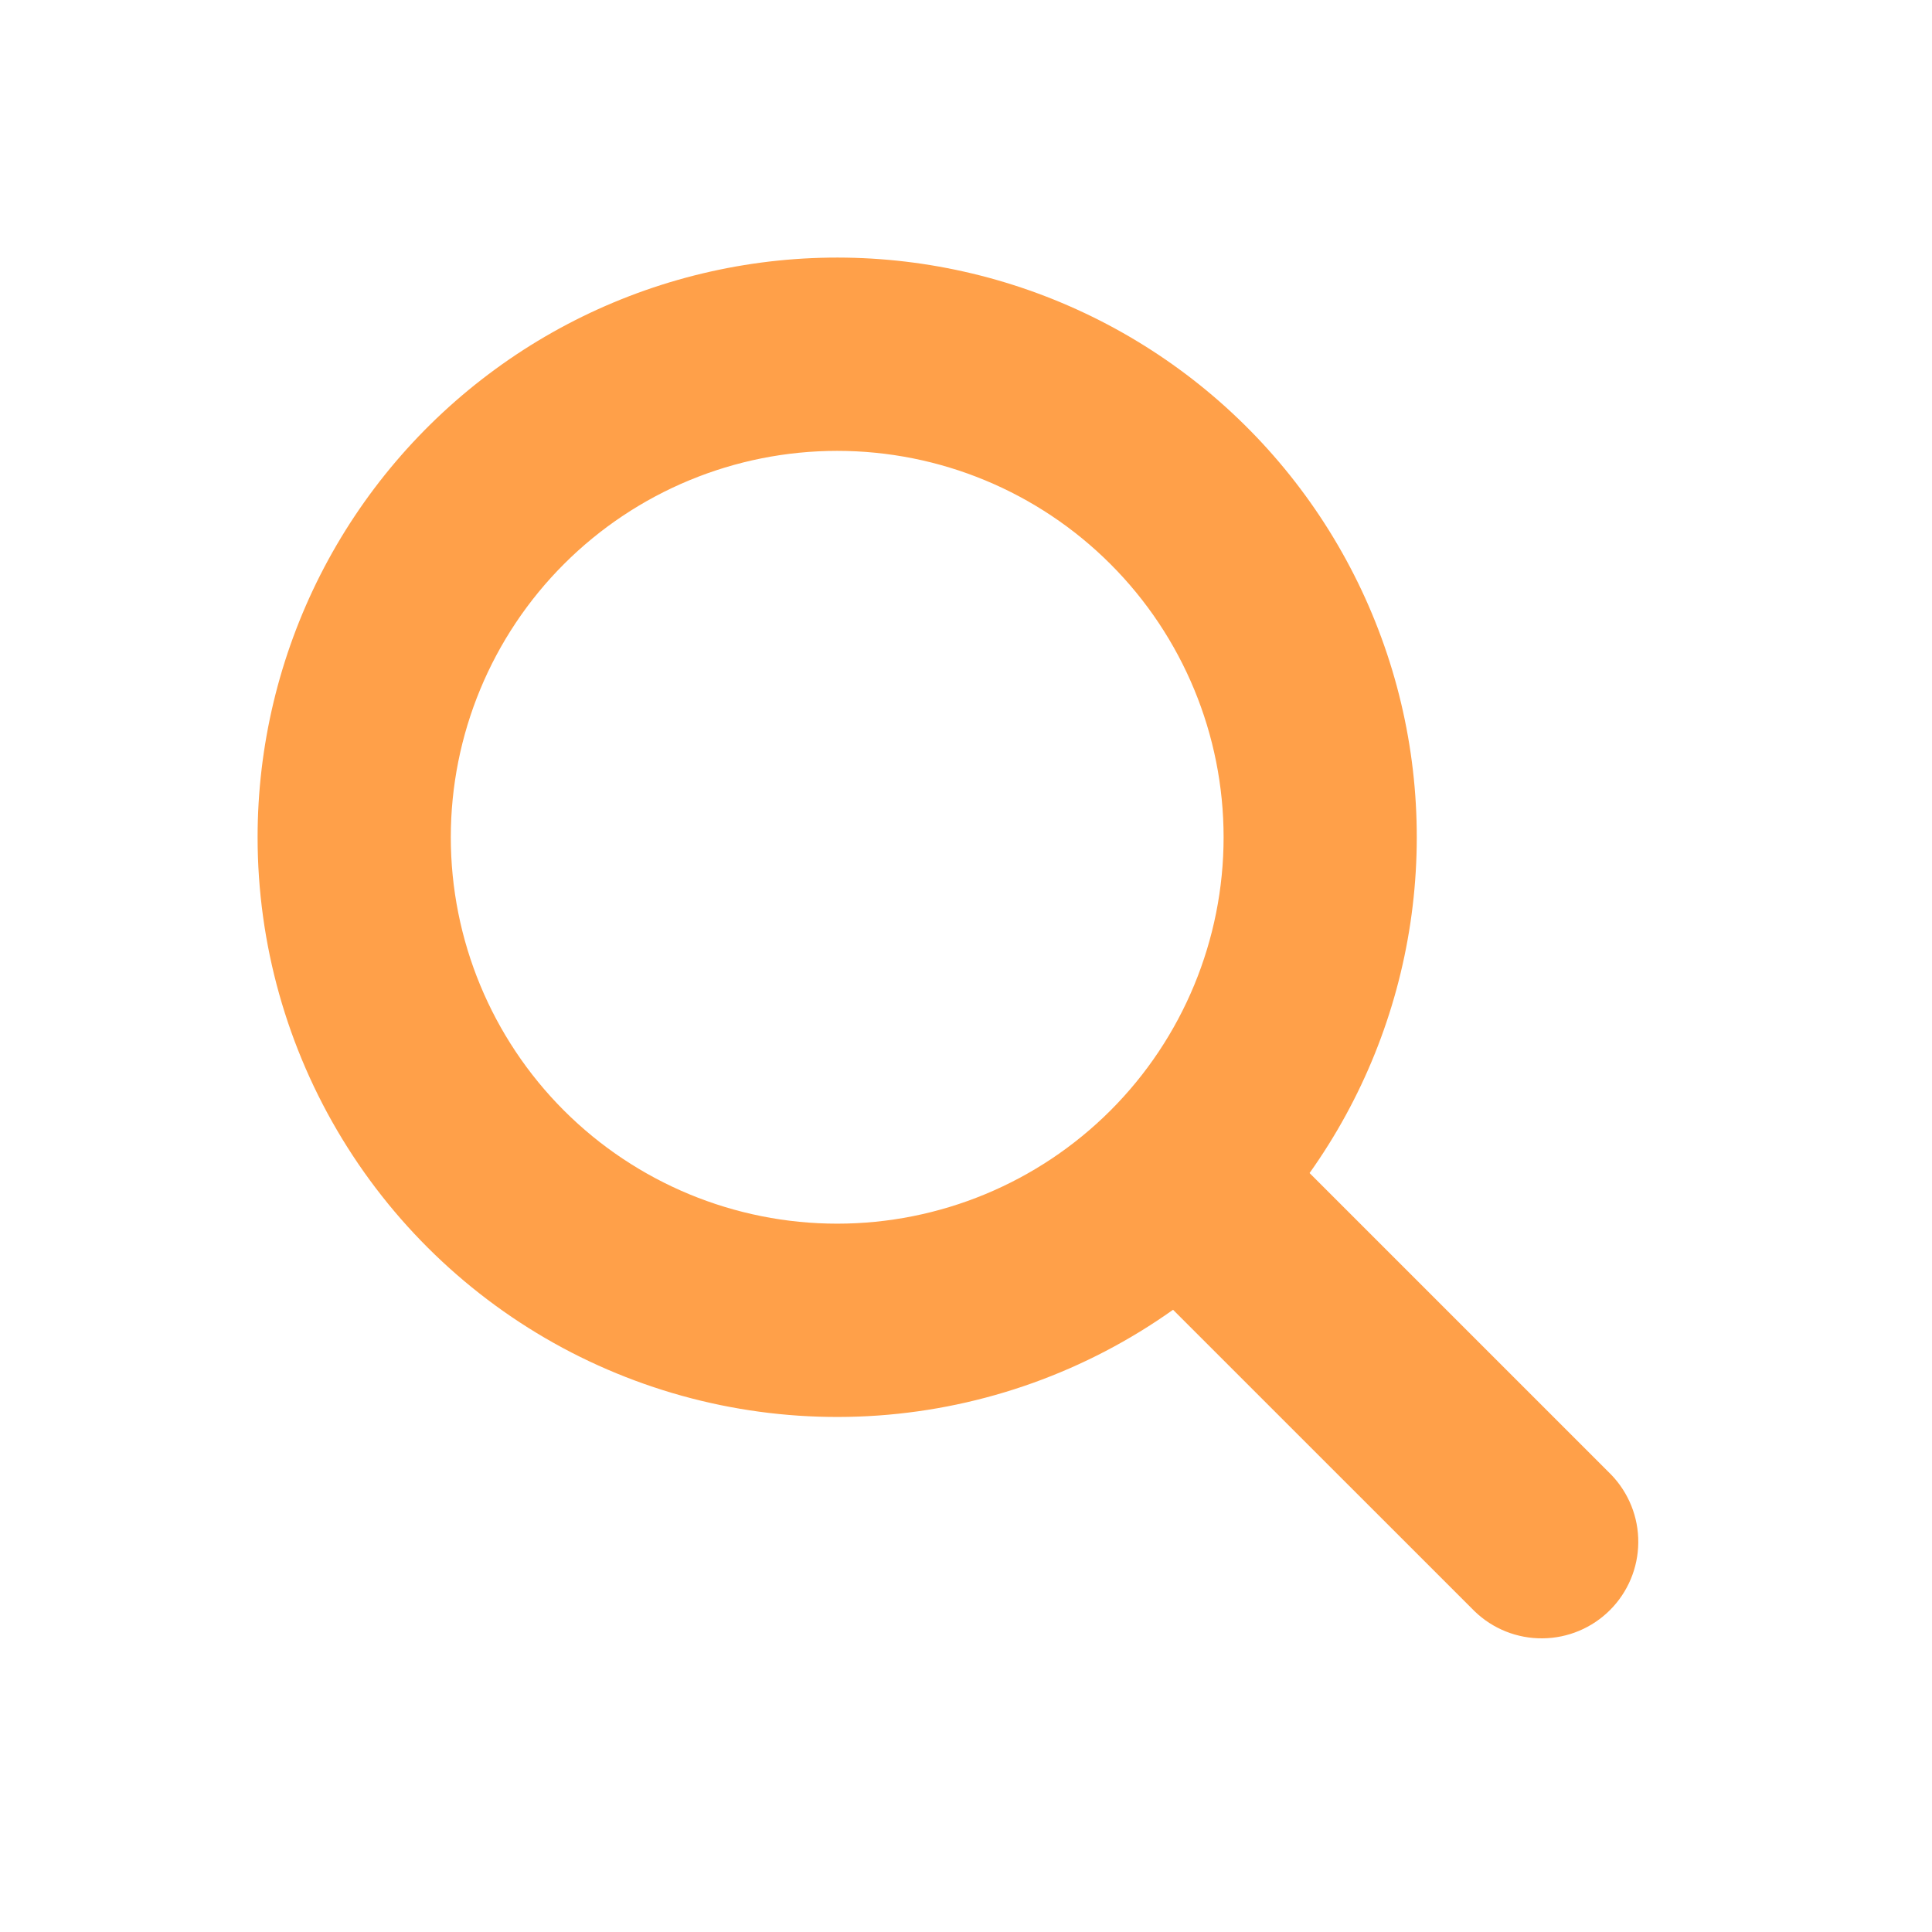
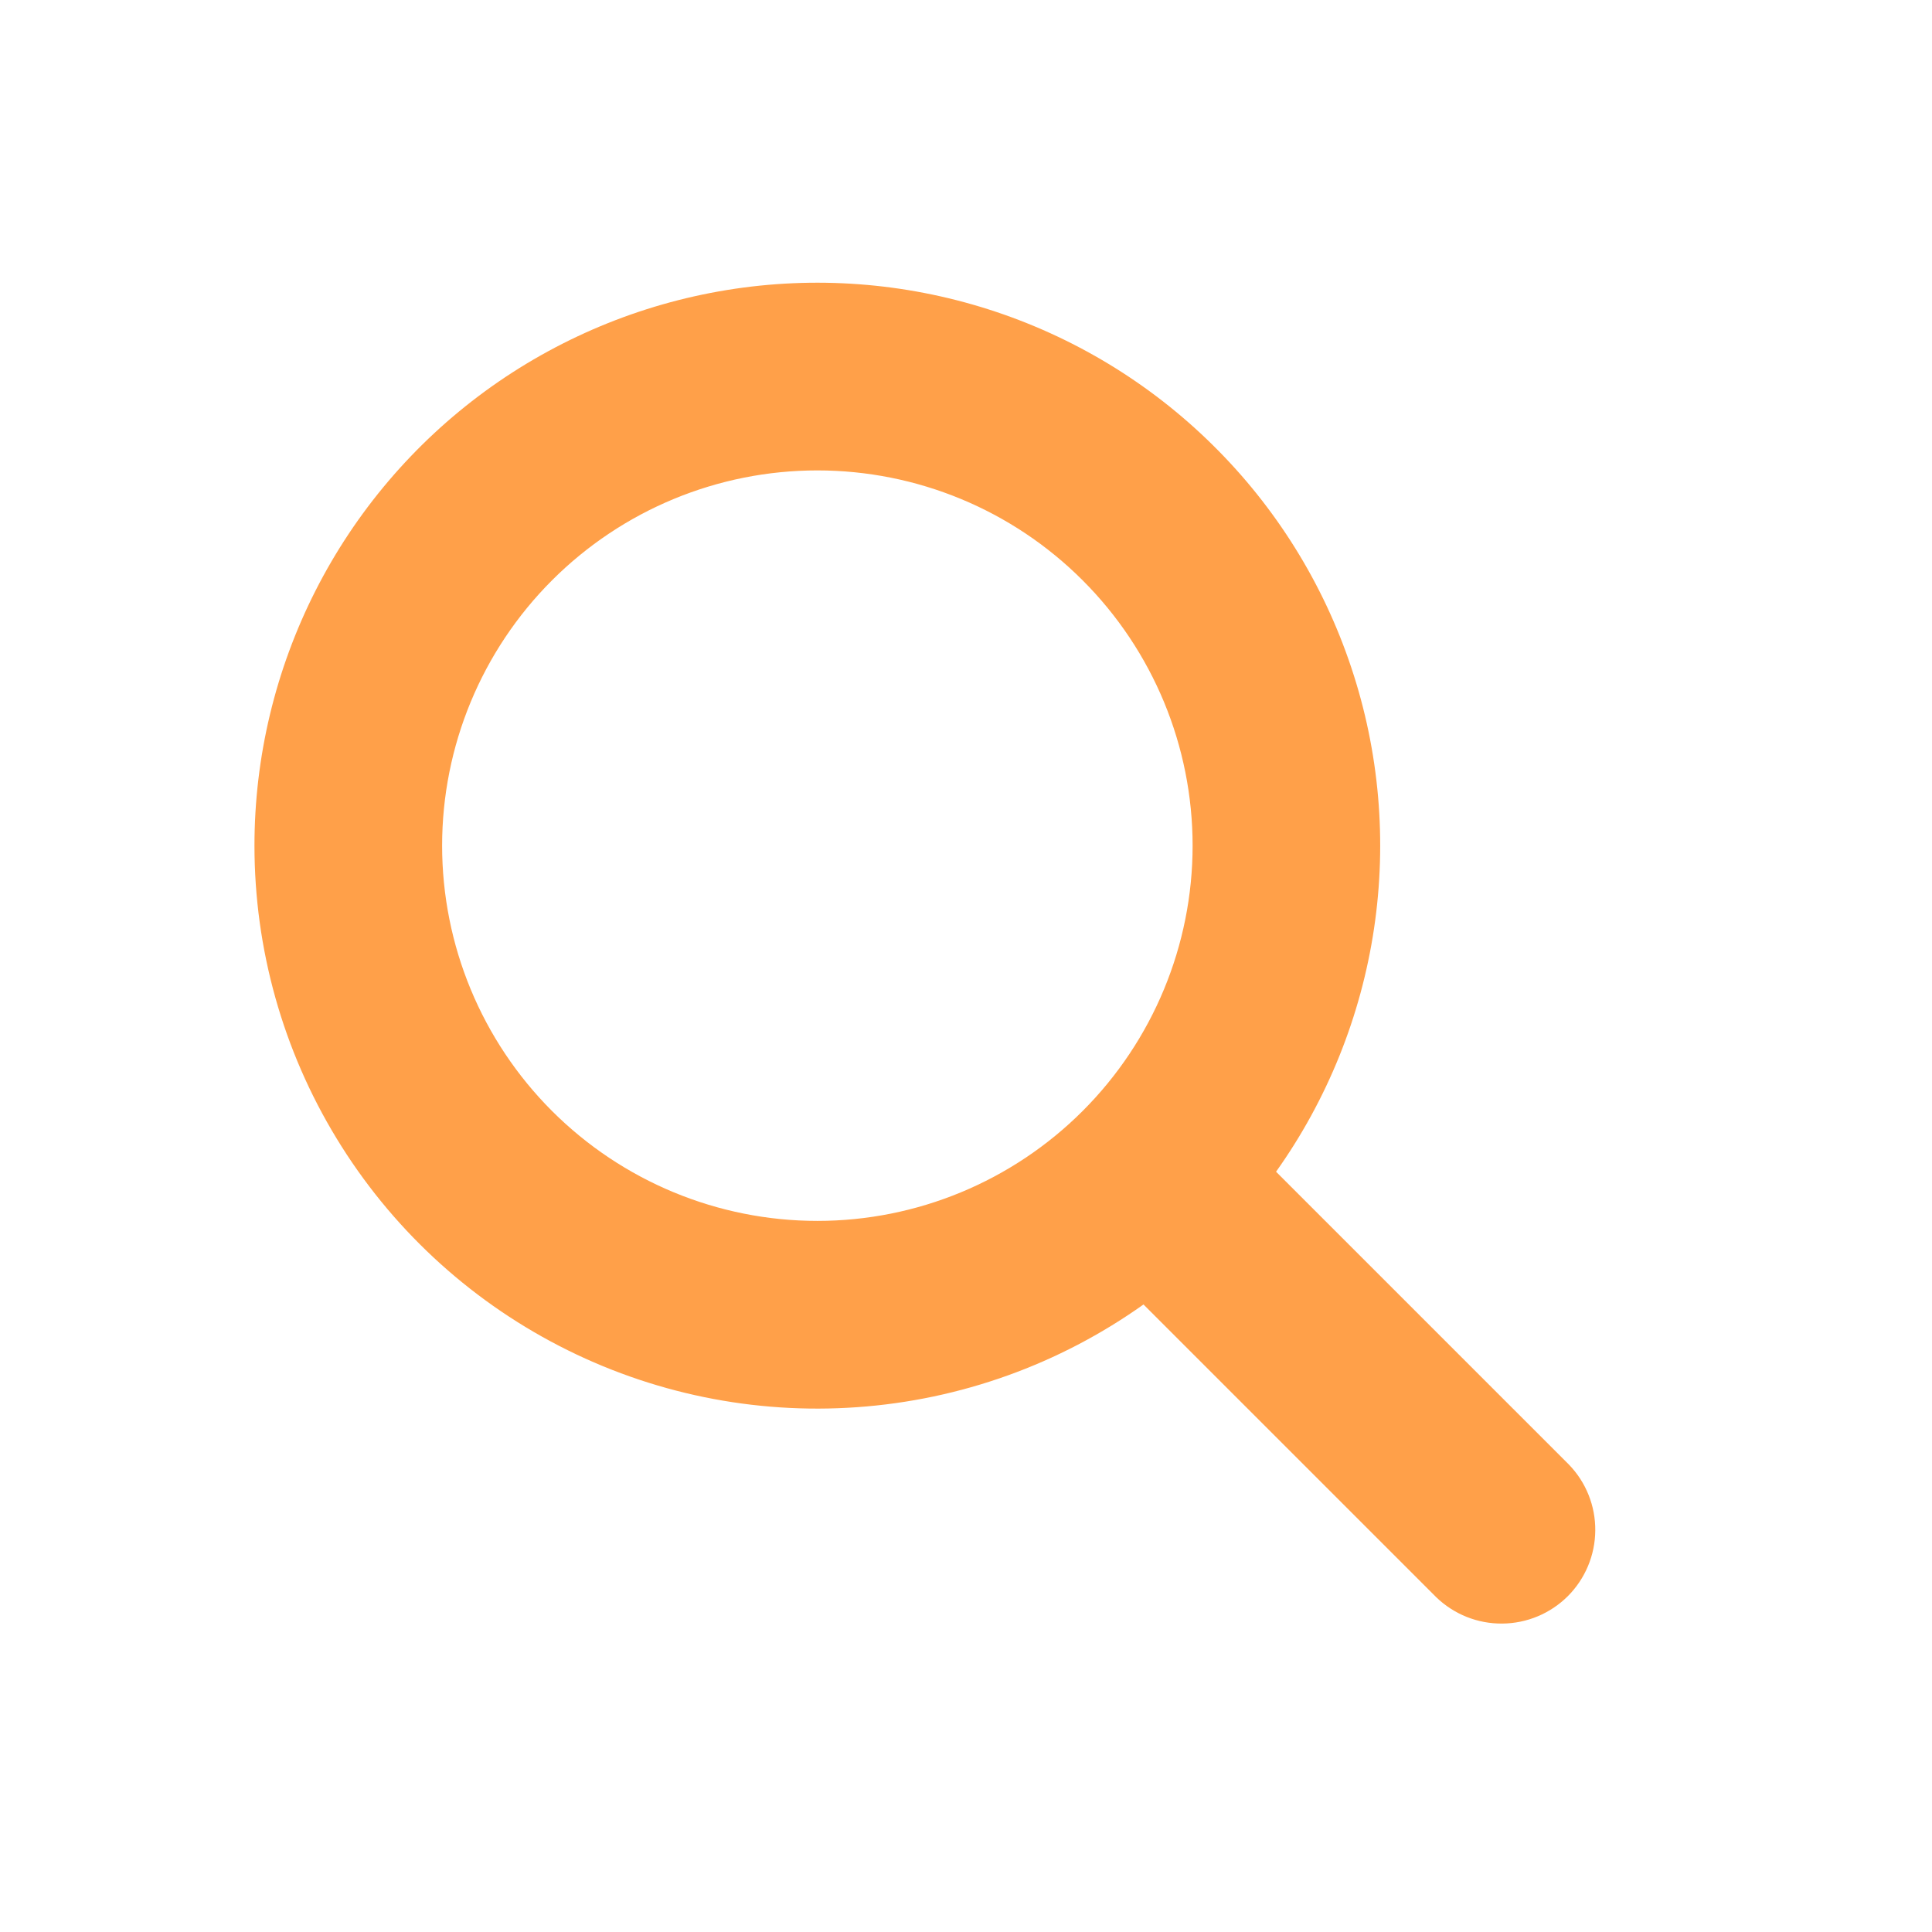
- <svg xmlns="http://www.w3.org/2000/svg" width="30" height="30" viewBox="0 0 30 30" fill="none">
-   <path fill-rule="evenodd" clip-rule="evenodd" d="M13 7.001C11.409 7.001 9.883 7.633 8.757 8.759C7.632 9.884 7 11.41 7 13.001C7 14.592 7.632 16.119 8.757 17.244C9.883 18.369 11.409 19.001 13 19.001C14.591 19.001 16.117 18.369 17.243 17.244C18.368 16.119 19 14.592 19 13.001C19 11.41 18.368 9.884 17.243 8.759C16.117 7.633 14.591 7.001 13 7.001ZM4 13.001C4 11.585 4.334 10.188 4.975 8.925C5.617 7.662 6.547 6.569 7.691 5.733C8.834 4.897 10.159 4.343 11.557 4.116C12.955 3.889 14.387 3.995 15.737 4.426C17.086 4.857 18.315 5.6 19.323 6.595C20.331 7.59 21.09 8.809 21.538 10.153C21.986 11.496 22.11 12.927 21.901 14.328C21.692 15.729 21.156 17.061 20.335 18.215L25.018 22.898C25.291 23.181 25.443 23.56 25.439 23.953C25.436 24.347 25.278 24.723 25 25.001C24.722 25.279 24.346 25.437 23.952 25.44C23.559 25.444 23.18 25.293 22.897 25.019L18.215 20.338C16.869 21.295 15.285 21.863 13.637 21.98C11.989 22.097 10.341 21.758 8.872 21.001C7.404 20.243 6.173 19.096 5.314 17.685C4.454 16.274 4 14.653 4 13.001Z" fill="#FFA049" />
+ <svg xmlns="http://www.w3.org/2000/svg" width="31" height="31" viewBox="0 0 31 31" fill="none">
+   <path fill-rule="evenodd" clip-rule="evenodd" d="M13.115 7.548C11.518 7.548 9.987 8.182 8.857 9.312C7.728 10.441 7.094 11.972 7.094 13.569C7.094 15.166 7.728 16.697 8.857 17.826C9.987 18.955 11.518 19.59 13.115 19.59C14.712 19.59 16.243 18.955 17.372 17.826C18.501 16.697 19.136 15.166 19.136 13.569C19.136 11.972 18.501 10.441 17.372 9.312C16.243 8.182 14.712 7.548 13.115 7.548ZM4.083 13.569C4.083 12.148 4.419 10.746 5.062 9.479C5.706 8.211 6.639 7.114 7.787 6.275C8.935 5.437 10.264 4.881 11.667 4.653C13.07 4.425 14.507 4.532 15.861 4.964C17.215 5.396 18.448 6.142 19.459 7.141C20.471 8.139 21.233 9.362 21.682 10.711C22.132 12.059 22.257 13.495 22.047 14.9C21.837 16.306 21.299 17.643 20.475 18.801L25.175 23.501C25.449 23.784 25.601 24.165 25.597 24.559C25.594 24.954 25.436 25.331 25.157 25.611C24.877 25.89 24.5 26.048 24.105 26.051C23.71 26.055 23.33 25.903 23.046 25.629L18.348 20.931C16.997 21.892 15.408 22.462 13.754 22.579C12.1 22.697 10.446 22.357 8.973 21.596C7.5 20.836 6.264 19.685 5.402 18.269C4.539 16.853 4.083 15.227 4.083 13.569Z" fill="#FFA049" />
</svg>
